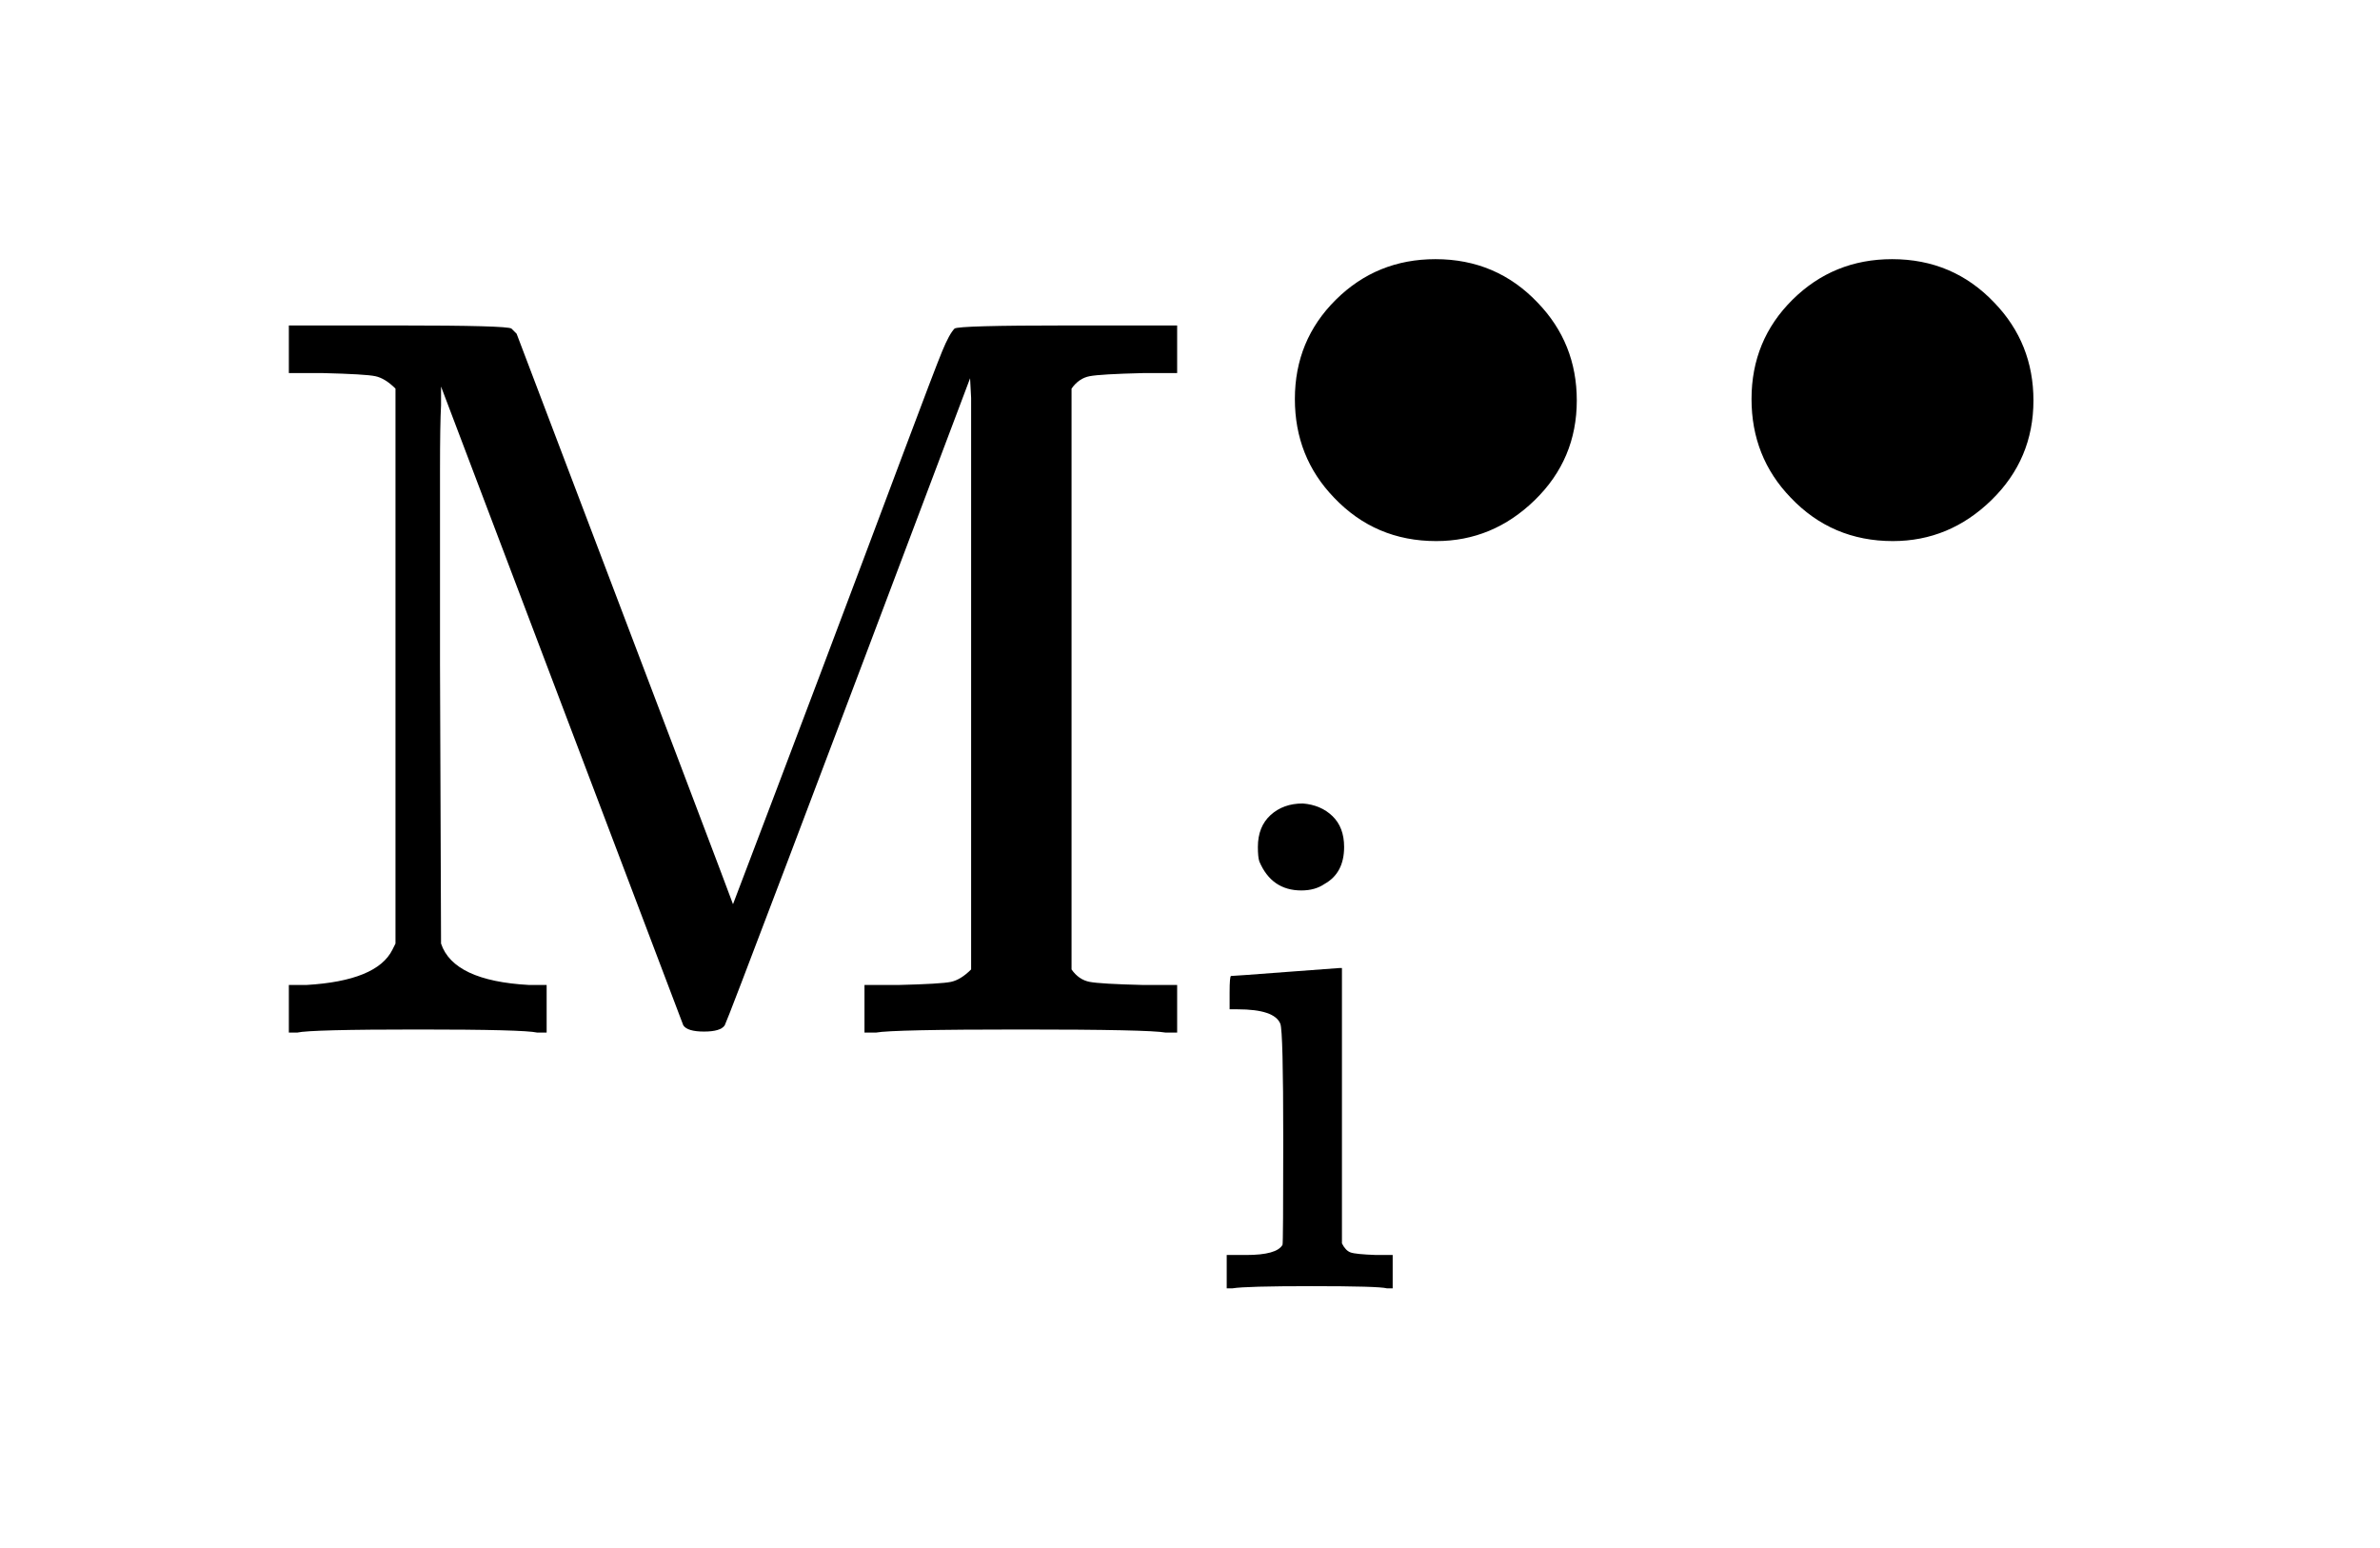
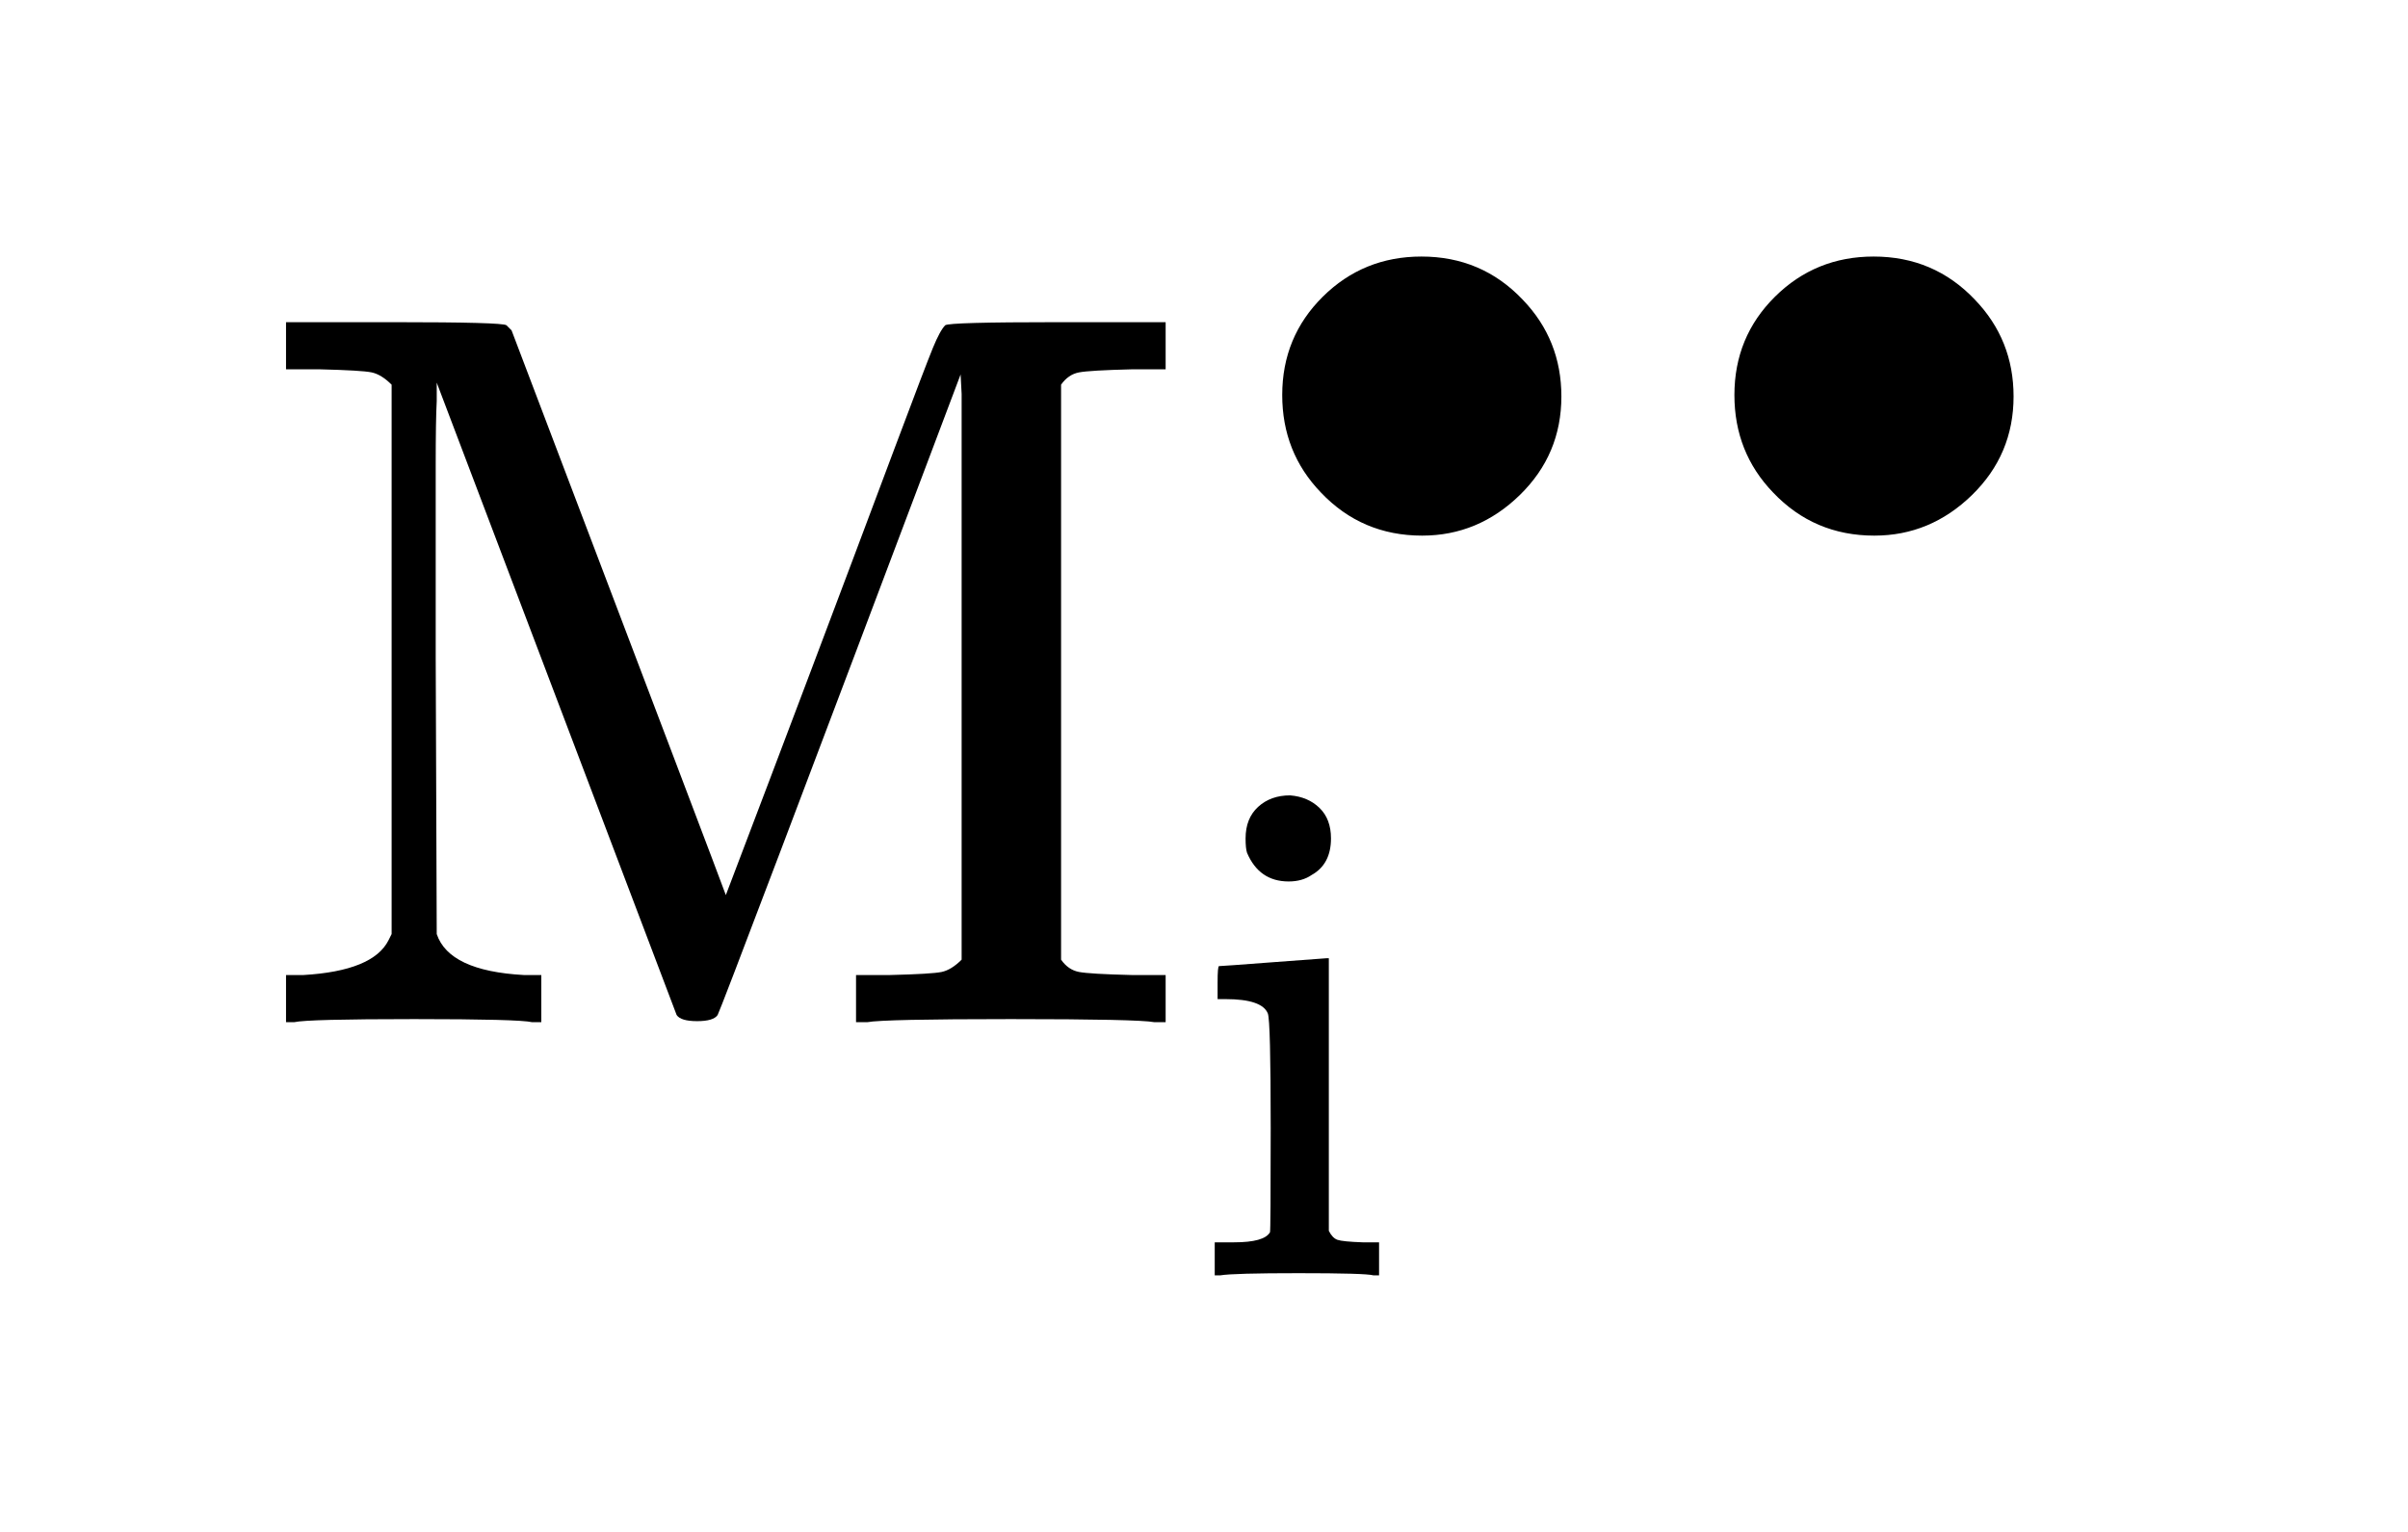
- <svg xmlns="http://www.w3.org/2000/svg" viewBox="0 0 183.906 119.548" width="183.906" height="119.548">
+ <svg xmlns="http://www.w3.org/2000/svg" viewBox="0 0 187.906 119.548" width="187.906" height="119.548">
  <path d="M30.56 30.028 Q29.76 29.228 29 29.068 Q28.24 28.908 24.96 28.828 L22.32 28.828 L22.32 25.148 L30.8 25.148 Q39.2 25.148 39.52 25.388 L39.92 25.788 Q56.64 69.788 56.64 69.868 Q63.52 51.788 69.84 34.908 Q72.24 28.508 72.8 27.148 Q73.36 25.788 73.76 25.388 Q74.08 25.148 82.48 25.148 L90.96 25.148 L90.96 28.828 L88.32 28.828 Q85.04 28.908 84.2 29.068 Q83.36 29.228 82.8 30.028 L82.8 74.908 Q83.36 75.708 84.2 75.868 Q85.04 76.028 88.32 76.108 L90.96 76.108 L90.96 79.788 L90.08 79.788 Q88.8 79.548 78.88 79.548 Q68.96 79.548 67.68 79.788 L66.8 79.788 L66.8 76.108 L69.44 76.108 Q72.72 76.028 73.48 75.868 Q74.24 75.708 75.04 74.908 L75.04 52.028 Q75.04 45.868 75.04 42.908 Q75.04 39.948 75.04 36.108 Q75.04 32.268 75.04 30.748 L74.96 29.228 Q56.32 78.668 56 79.228 Q55.68 79.708 54.4 79.708 Q53.12 79.708 52.8 79.228 L34.08 29.868 L34.08 31.308 Q34 32.748 34 36.348 Q34 39.948 34 42.748 Q34 45.548 34 51.308 L34.08 72.908 Q35.04 75.788 40.88 76.108 L42.24 76.108 L42.24 79.788 L41.52 79.788 Q40.48 79.548 32.32 79.548 Q24 79.548 22.96 79.788 L22.32 79.788 L22.32 76.108 L23.68 76.108 Q29.12 75.788 30.32 73.388 L30.56 72.908 L30.56 30.028 L30.56 30.028 Z" fill="rgba(0,0,0,1)" fill-rule="evenodd" stroke="none" />
  <path d="M121.841 30.945 Q121.841 35.481 118.593 38.645 Q115.345 41.809 110.977 41.809 Q106.273 41.809 103.081 38.449 Q100.057 35.313 100.057 30.833 Q100.057 26.297 103.221 23.161 Q106.385 20.025 110.921 20.025 Q115.625 20.025 118.817 23.385 Q121.841 26.521 121.841 30.945 L121.841 30.945 Z" fill="rgba(0,0,0,1)" fill-rule="evenodd" stroke="none" />
  <path d="M157.127 30.945 Q157.127 35.481 153.879 38.645 Q150.631 41.809 146.263 41.809 Q141.559 41.809 138.367 38.449 Q135.343 35.313 135.343 30.833 Q135.343 26.297 138.507 23.161 Q141.671 20.025 146.207 20.025 Q150.911 20.025 154.103 23.385 Q157.127 26.521 157.127 30.945 L157.127 30.945 Z" fill="rgba(0,0,0,1)" fill-rule="evenodd" stroke="none" />
  <path d="M100.67 62.084 Q102.07 62.196 102.966 63.064 Q103.862 63.932 103.862 65.444 Q103.862 67.46 102.35 68.3 Q101.622 68.804 100.558 68.804 Q98.262 68.804 97.31 66.564 Q97.198 66.228 97.198 65.444 Q97.198 63.876 98.178 62.98 Q99.158 62.084 100.67 62.084 L100.67 62.084 Z M95.126 75.412 Q95.35 75.412 99.382 75.104 Q103.414 74.796 103.526 74.796 L103.694 74.796 L103.694 96.076 Q103.974 96.636 104.366 96.776 Q104.758 96.916 106.326 96.972 L107.614 96.972 L107.614 99.548 L107.166 99.548 Q106.55 99.38 101.342 99.38 Q96.246 99.38 95.238 99.548 L94.79 99.548 L94.79 96.972 L95.686 96.972 L96.302 96.972 Q98.654 96.972 99.102 96.188 Q99.158 96.076 99.158 88.068 Q99.158 79.668 98.934 79.108 Q98.486 77.988 95.63 77.988 L95.014 77.988 L95.014 76.7 Q95.014 75.412 95.126 75.412 L95.126 75.412 Z" fill="rgba(0,0,0,1)" fill-rule="evenodd" stroke="none" />
</svg>
